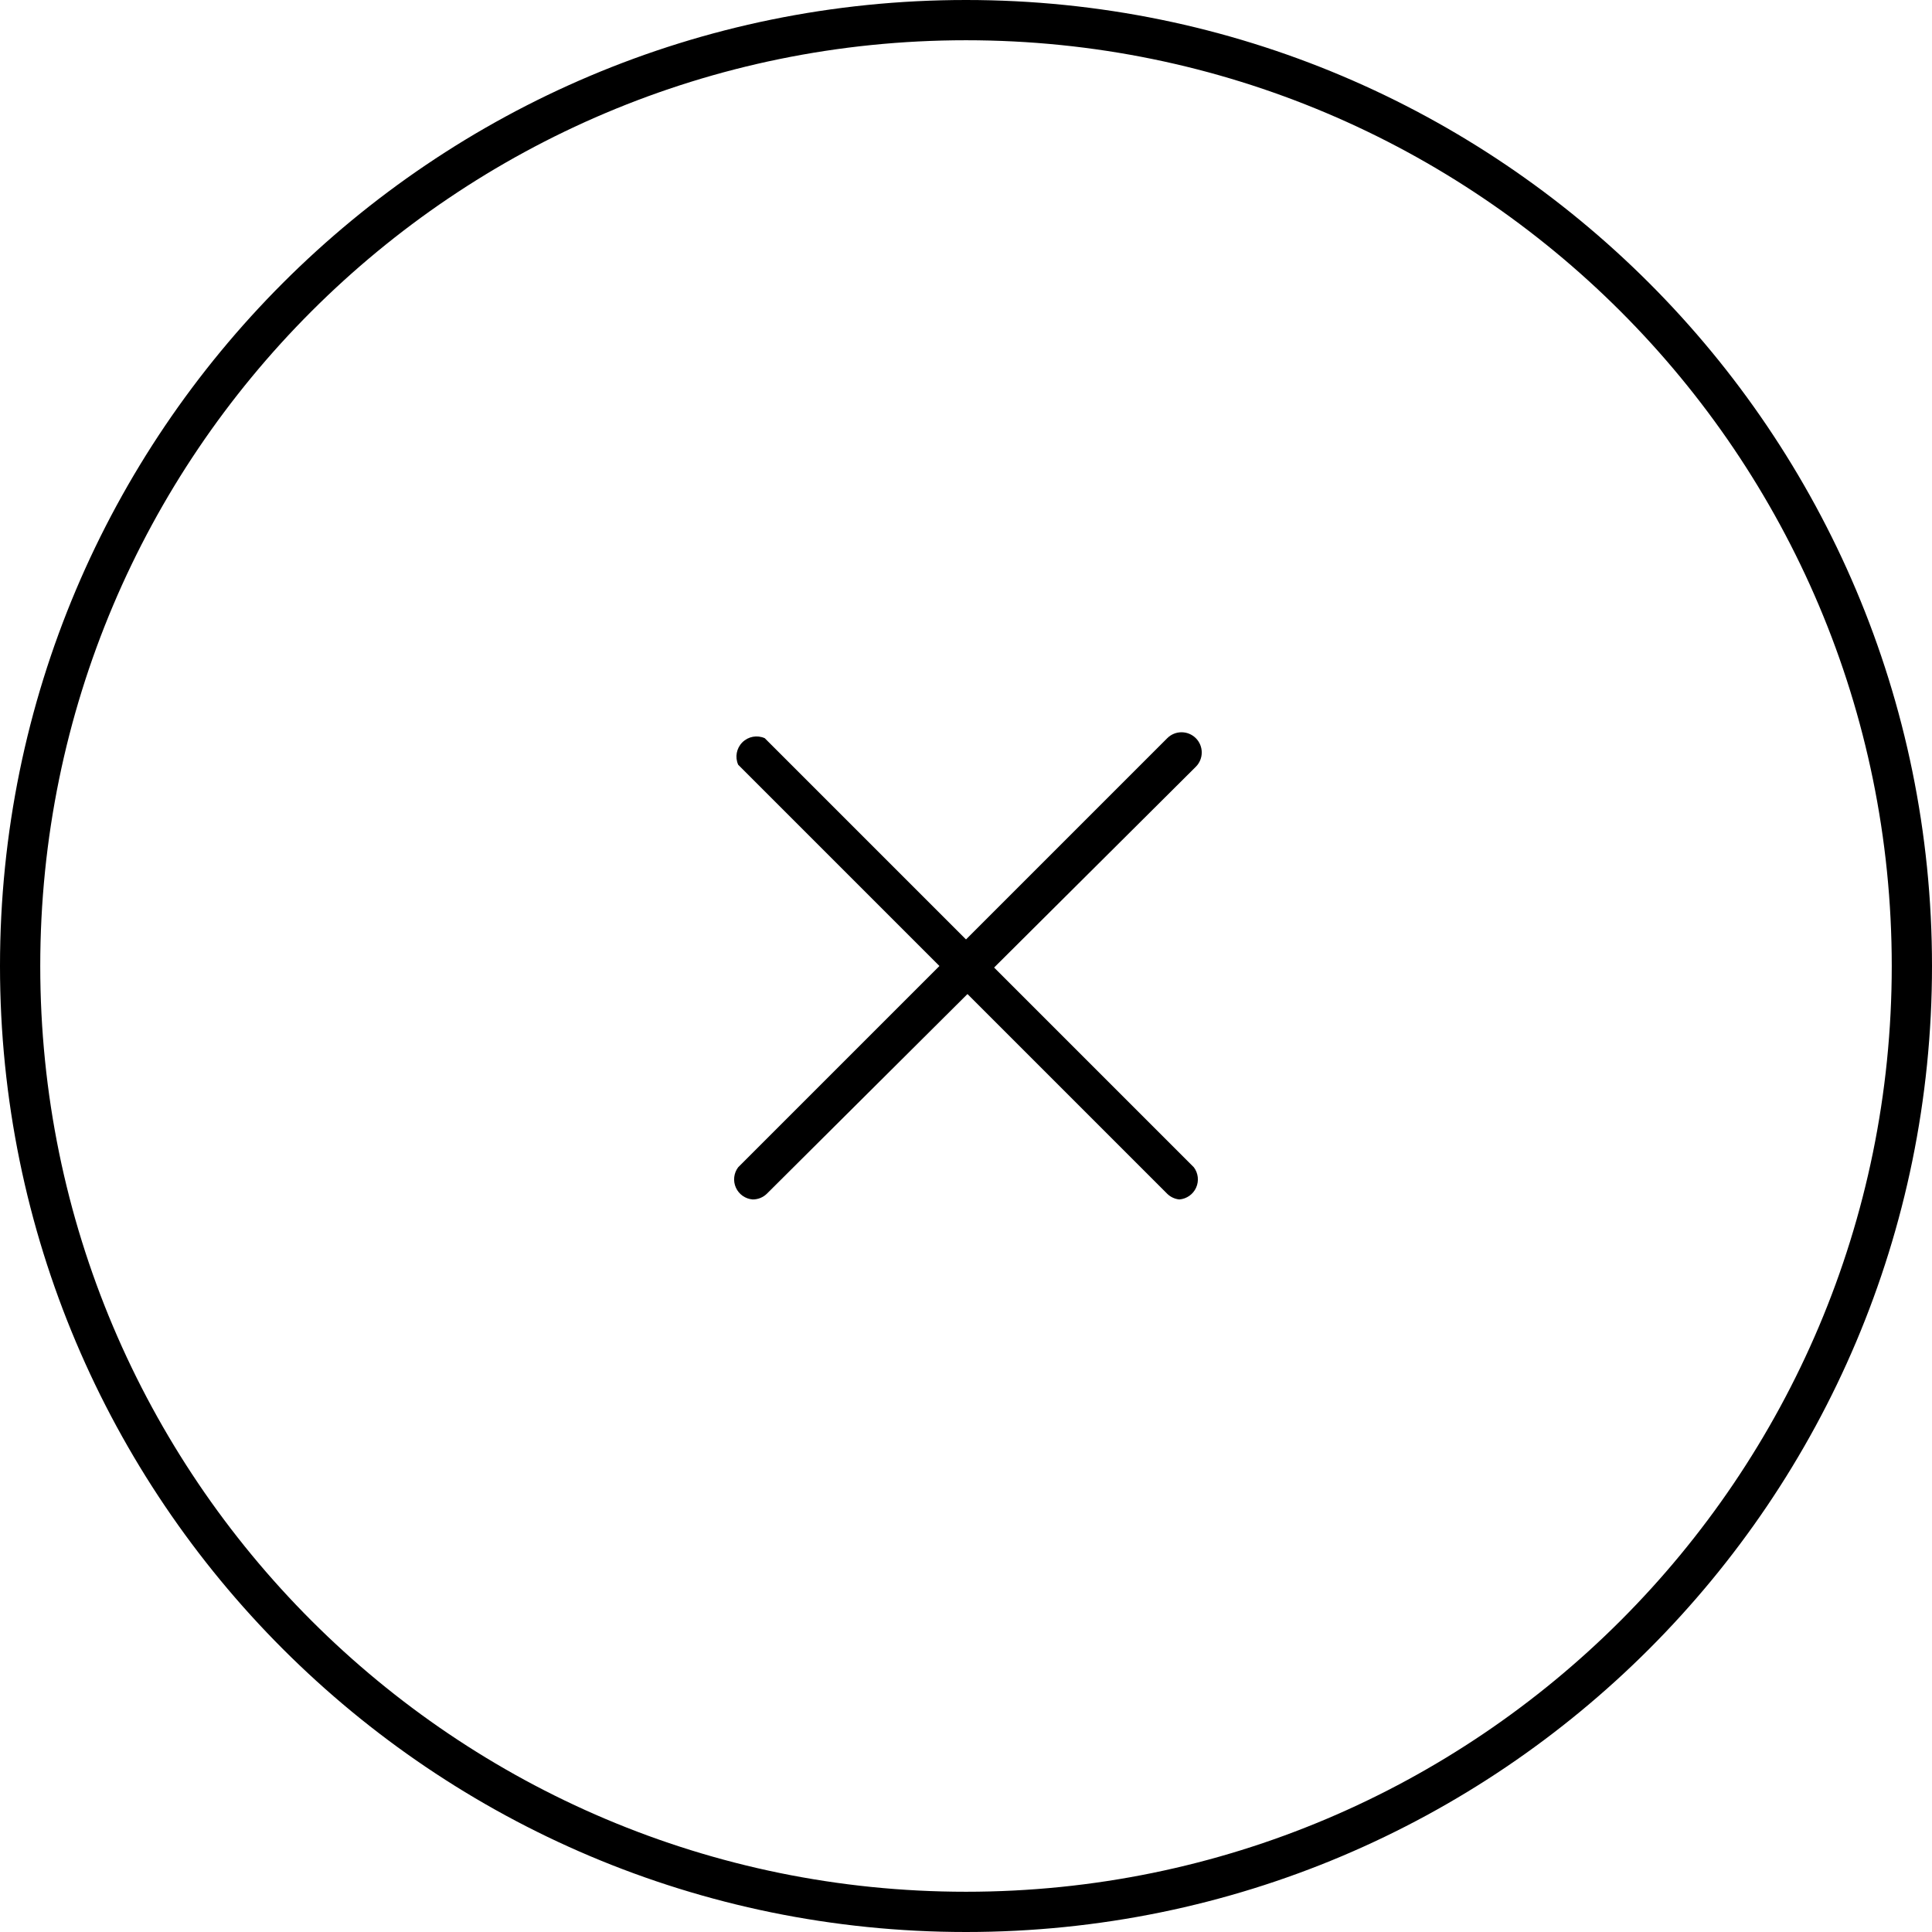
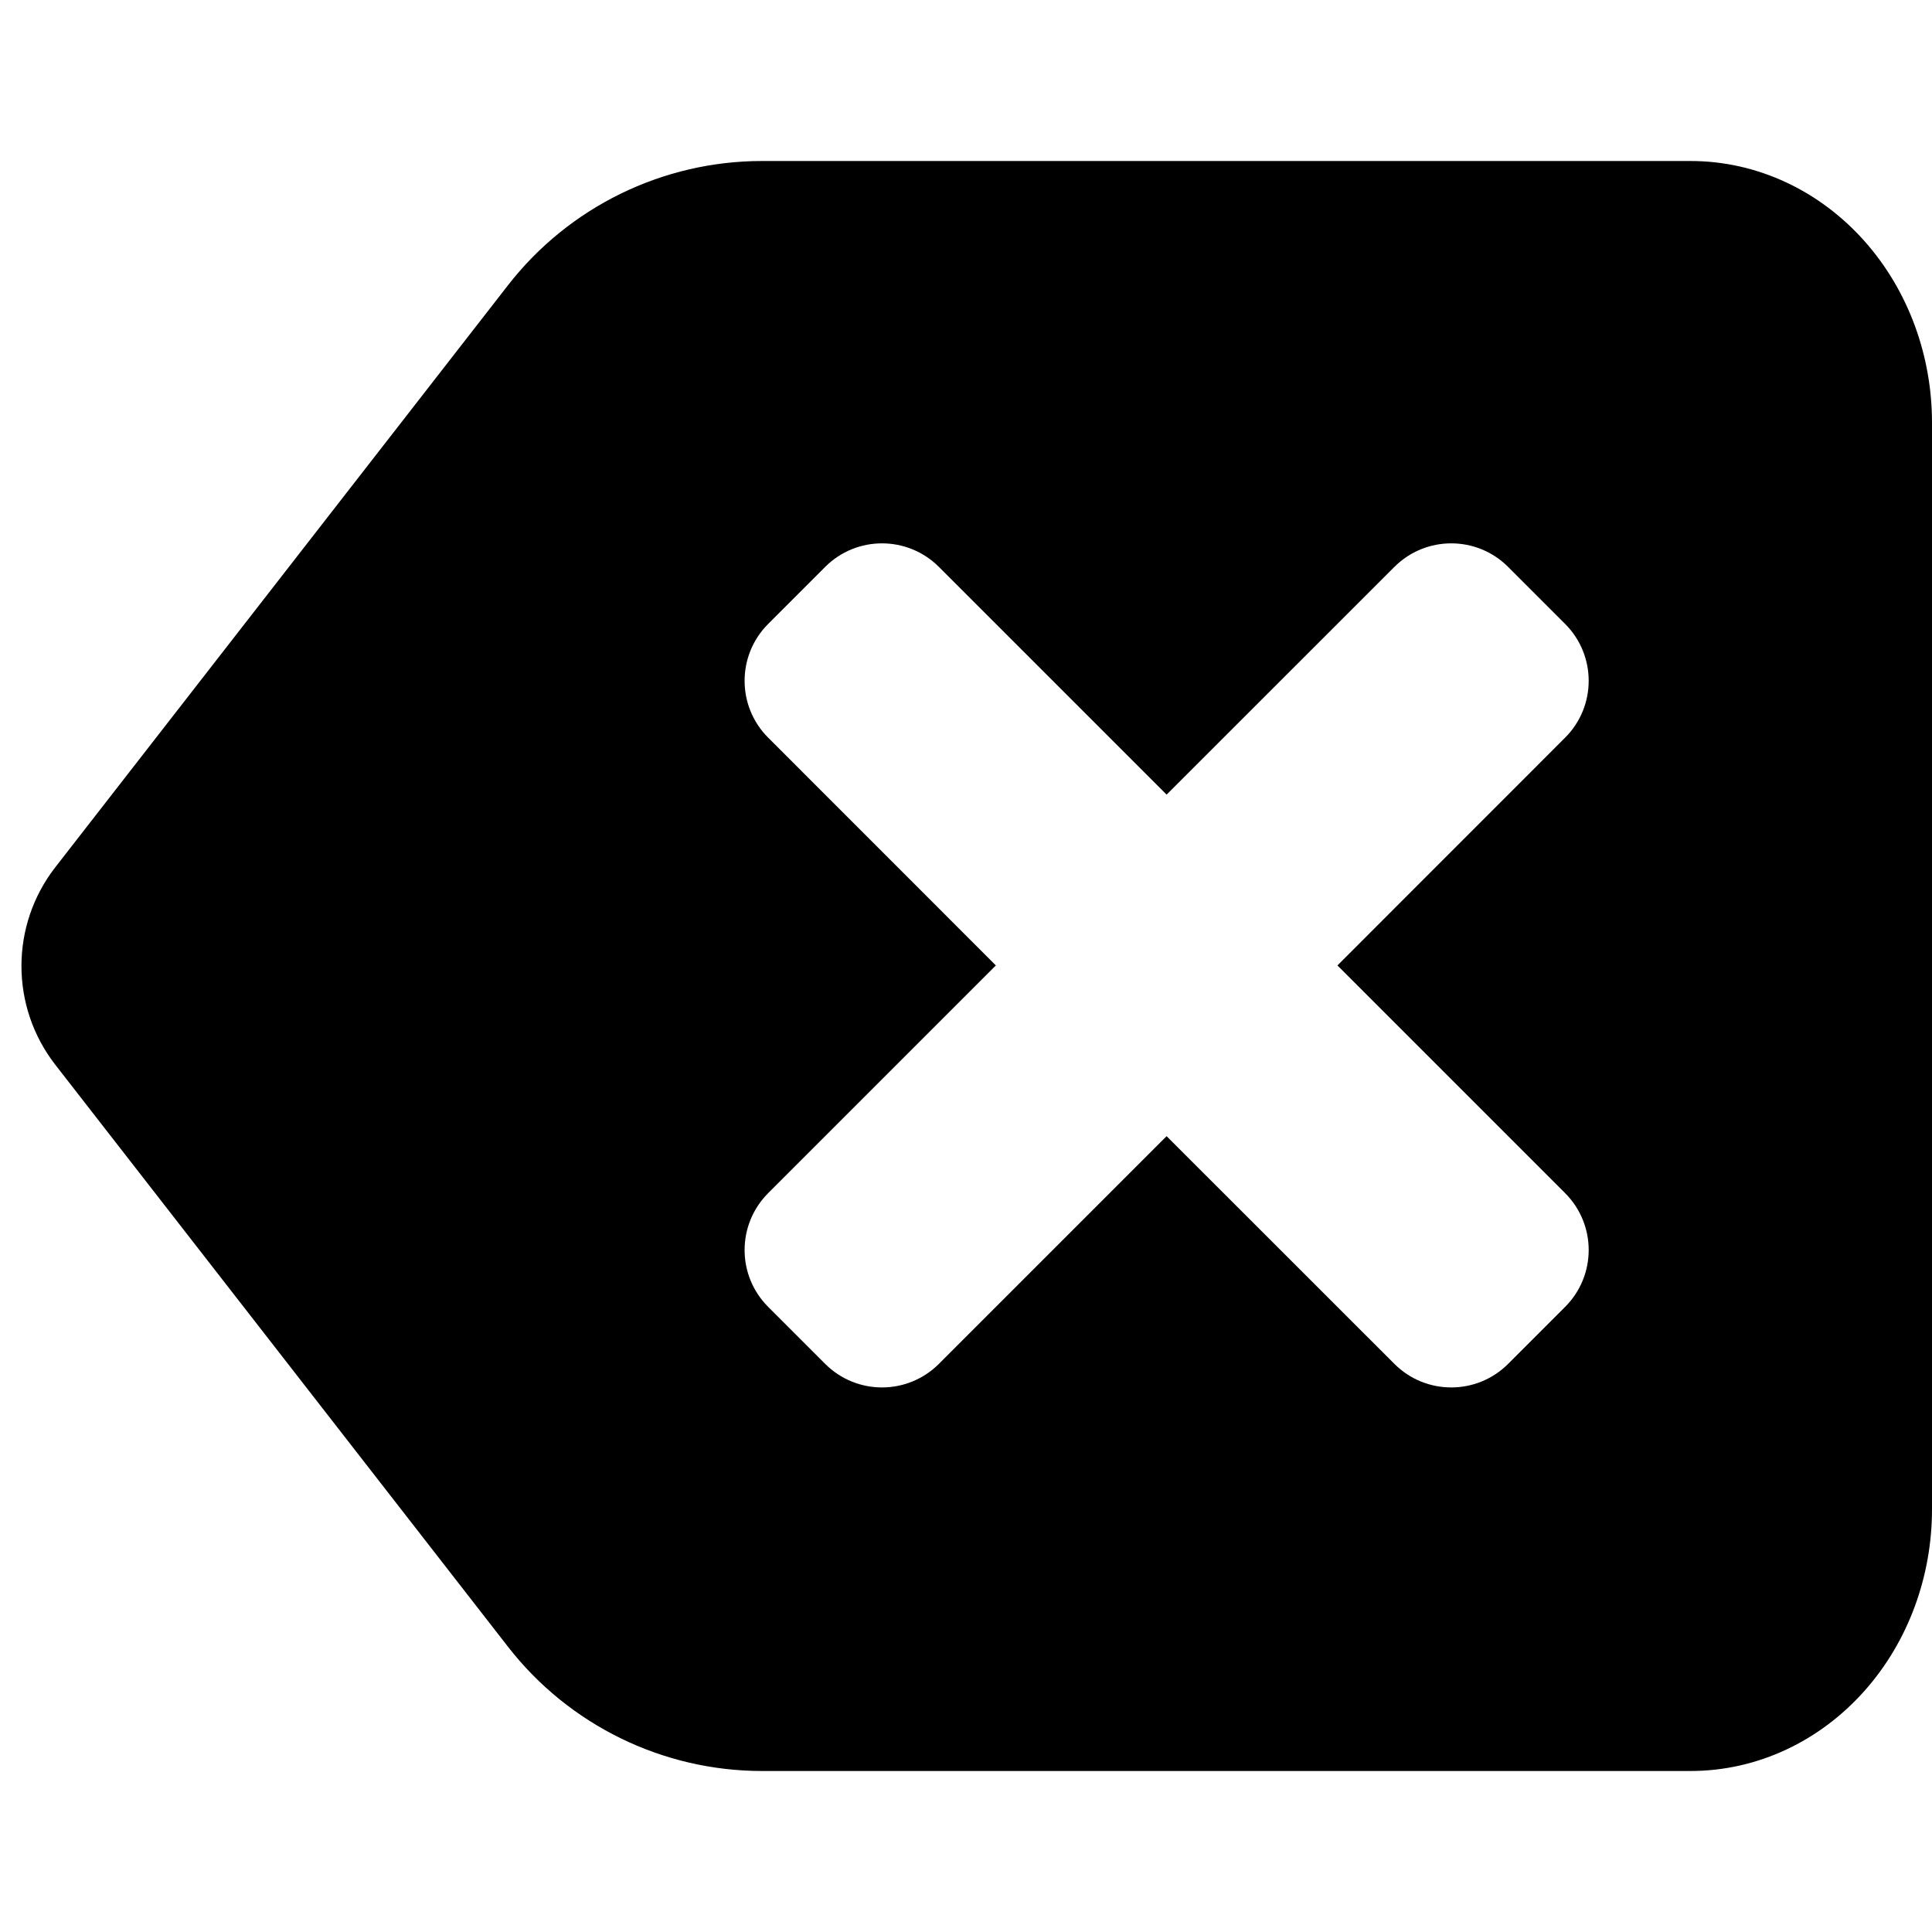
- <svg xmlns="http://www.w3.org/2000/svg" width="48px" height="48px" viewBox="0 0 48 48">
-   <path d="M24,48A24,24,0,1,1,48,24,24,24,0,0,1,24,48ZM24,1A23,23,0,1,0,47,24,23,23,0,0,0,24,1Z" />
-   <path d="M18.7,29.8A0.5,0.5,0,0,1,18.34,29L29,18.34a0.5,0.5,0,0,1,.71.71L19.05,29.66A0.5,0.5,0,0,1,18.7,29.8Z" />
-   <path d="M29.3,29.8A0.5,0.5,0,0,1,29,29.66L18.34,19A0.5,0.5,0,0,1,19,18.34L29.66,29A0.5,0.5,0,0,1,29.3,29.8Z" />
-   <rect width="48" height="48" fill="none" />
+ <svg xmlns="http://www.w3.org/2000/svg" width="800px" height="800px" viewBox="0 0 24 24" fill="none">
+   <path fill-rule="evenodd" clip-rule="evenodd" d="M6.31 3.544C7.067 2.57 8.233 2 9.467 2H21C21.836 2 22.61 2.375 23.161 2.995C23.709 3.611 24 4.424 24 5.25V18.75C24 19.576 23.709 20.389 23.161 21.005C22.61 21.625 21.836 22 21 22H9.467C8.233 22 7.067 21.43 6.31 20.456L0.688 13.228C0.126 12.506 0.126 11.494 0.688 10.772L6.31 3.544ZM10.25 7.043C10.64 6.652 11.273 6.652 11.664 7.043L14.492 9.871L17.321 7.043C17.711 6.652 18.345 6.652 18.735 7.043L19.442 7.75C19.833 8.141 19.833 8.774 19.442 9.164L16.614 11.993L19.442 14.821C19.833 15.212 19.833 15.845 19.442 16.235L18.735 16.942C18.345 17.333 17.711 17.333 17.321 16.942L14.492 14.114L11.664 16.942C11.273 17.333 10.64 17.333 10.25 16.942L9.543 16.235C9.152 15.845 9.152 15.212 9.543 14.821L12.371 11.993L9.543 9.164C9.152 8.774 9.152 8.141 9.543 7.75L10.25 7.043Z" fill="#000000" />
</svg>
